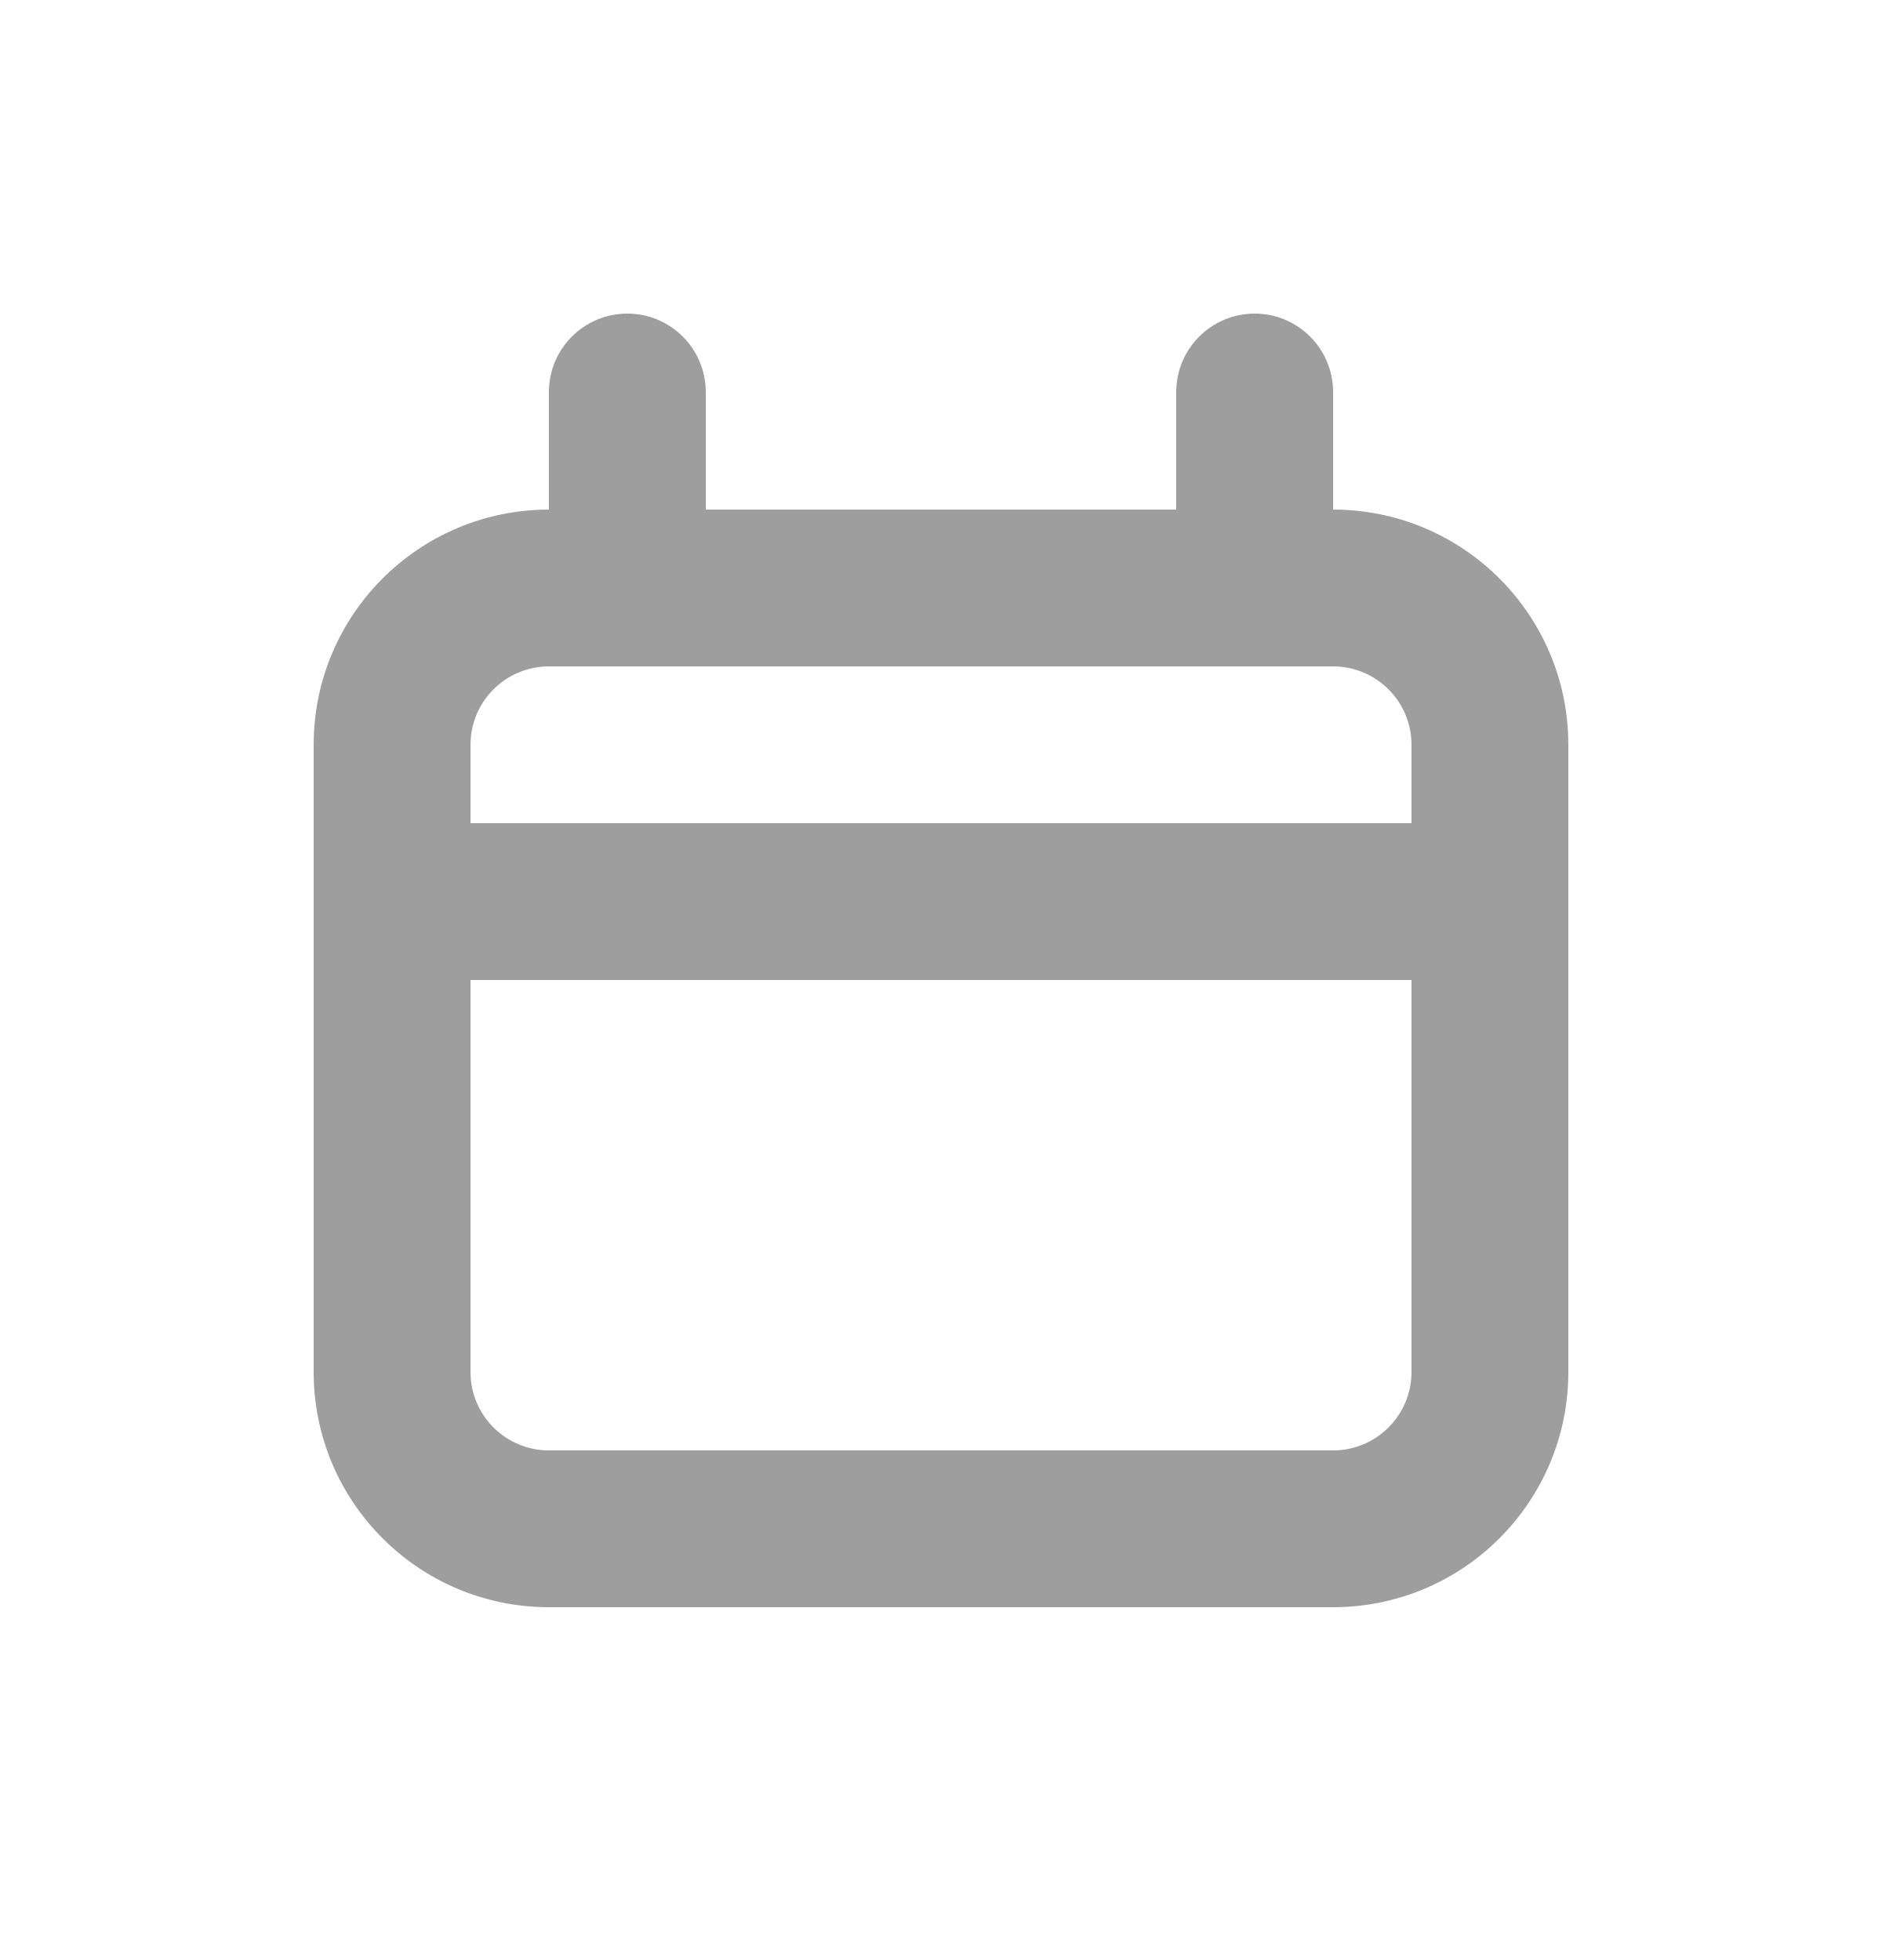
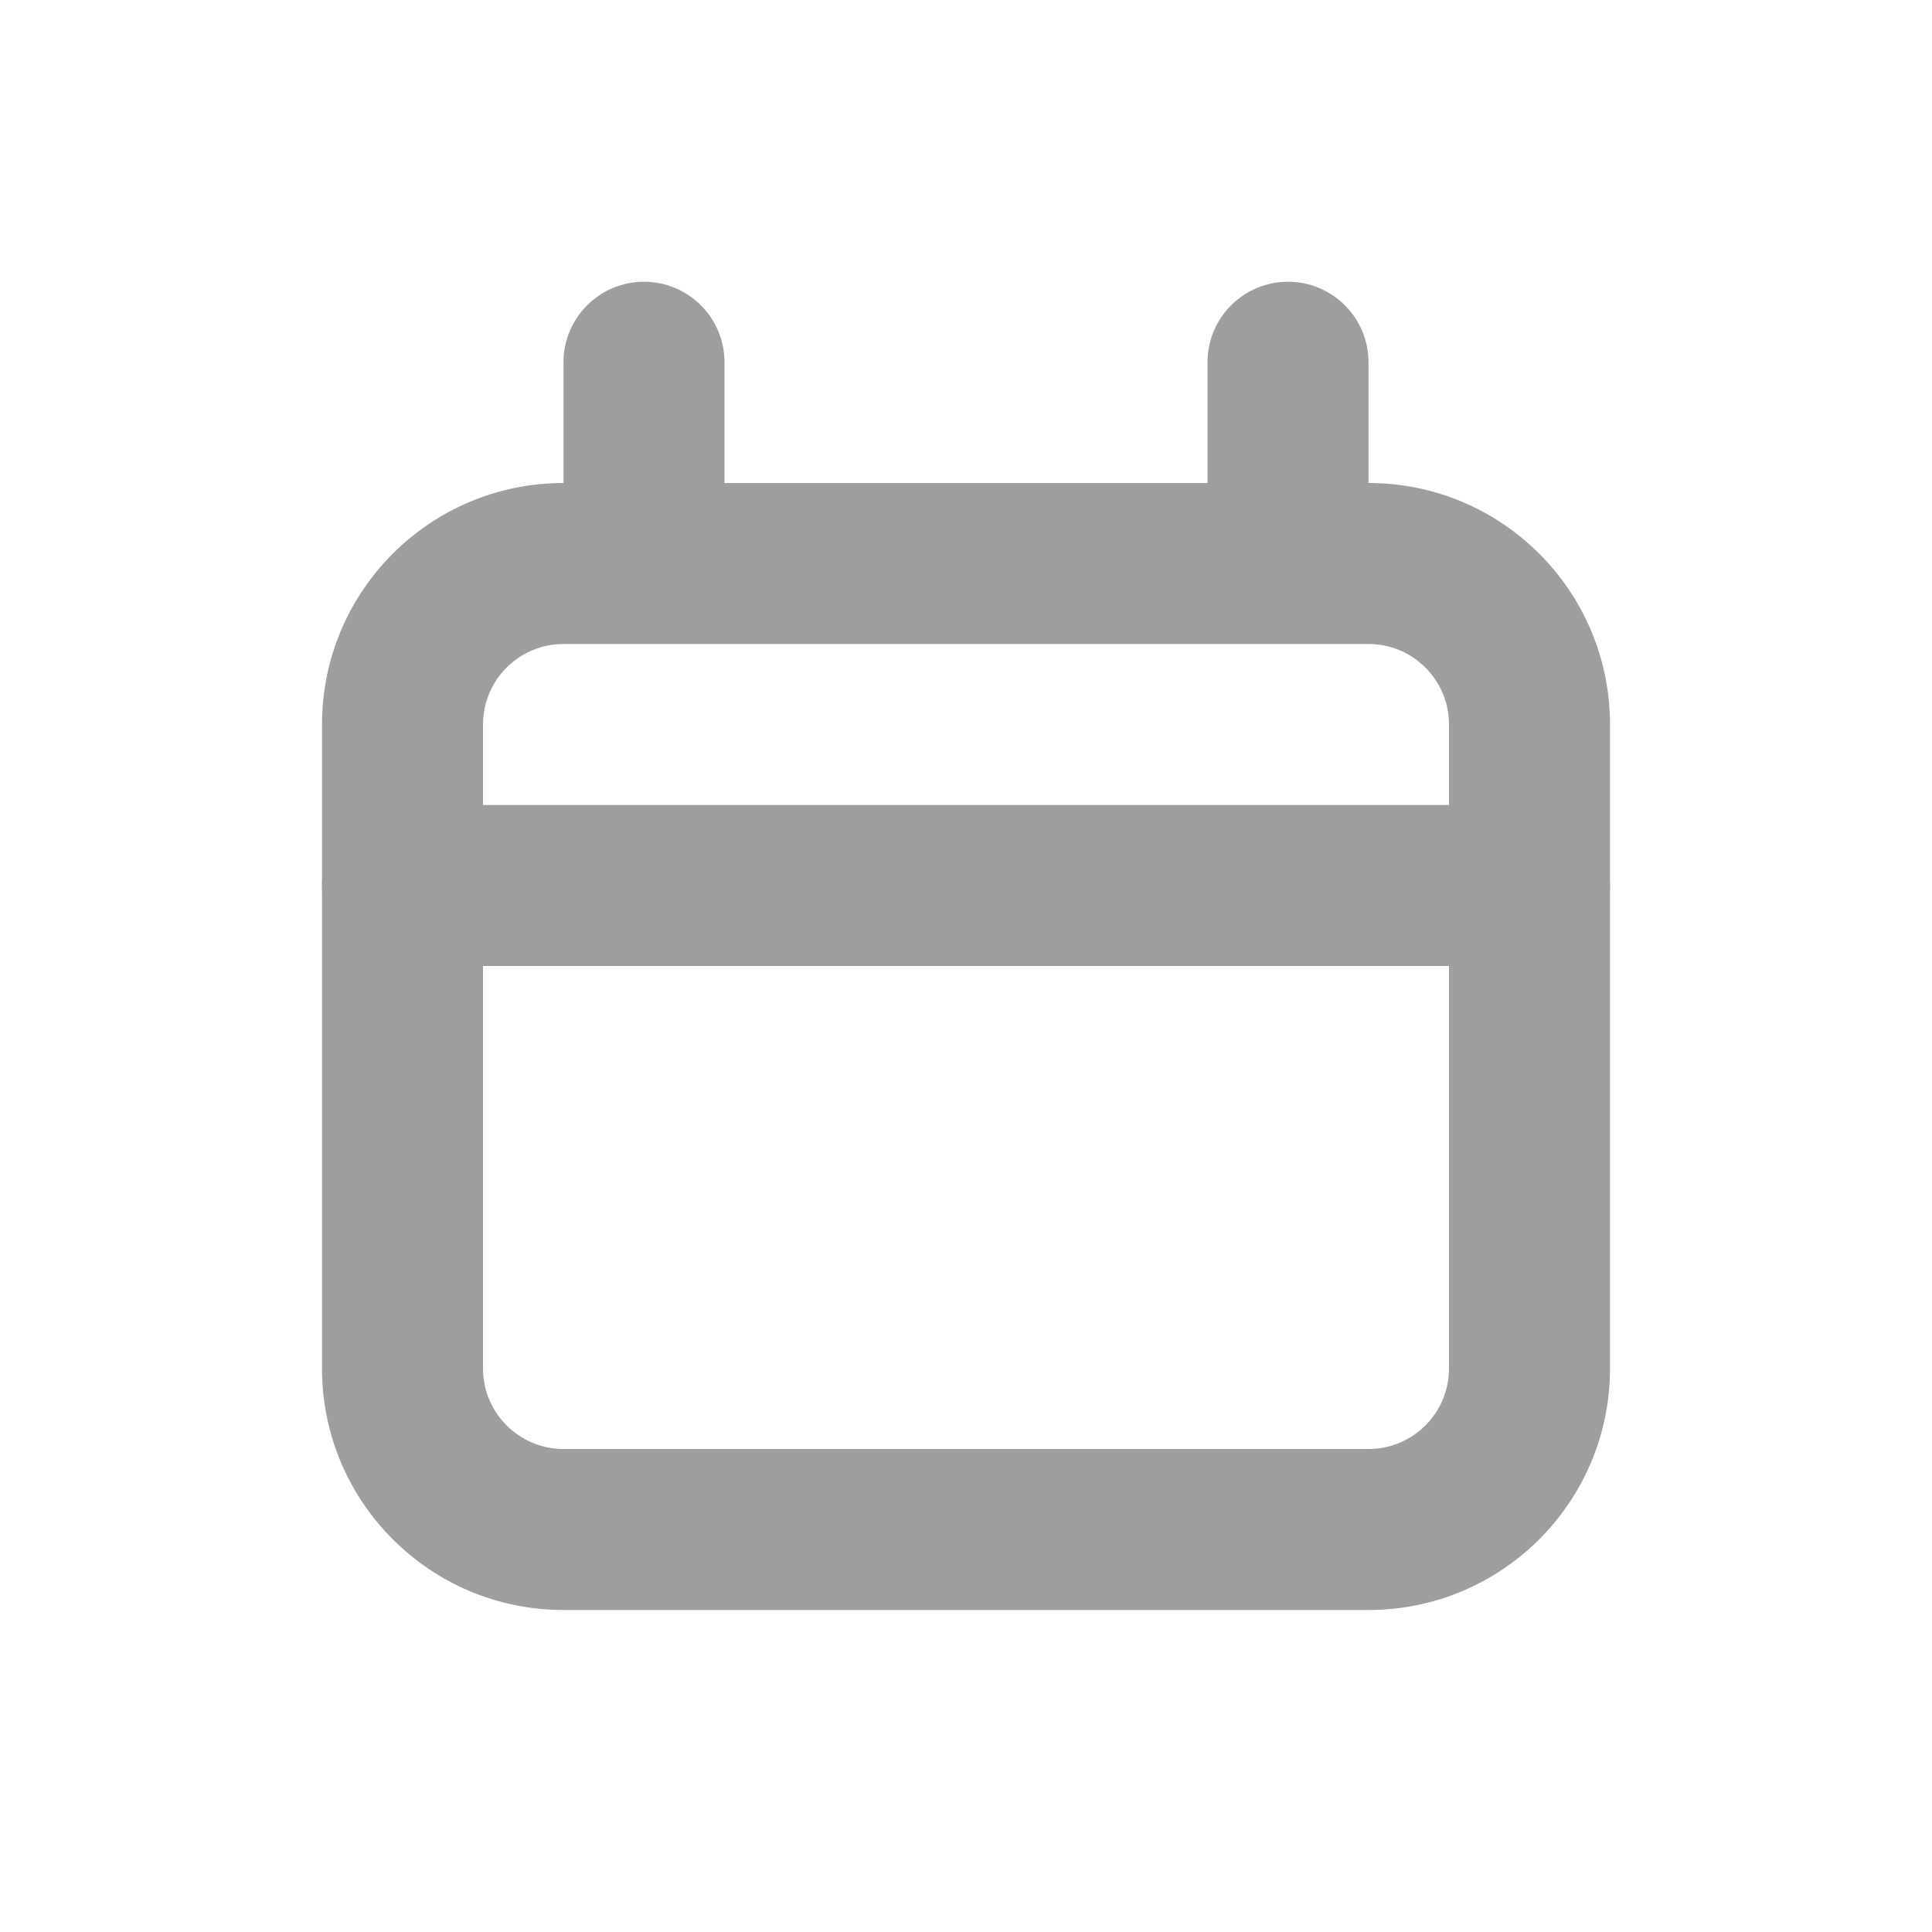
- <svg xmlns="http://www.w3.org/2000/svg" width="24" height="25" viewBox="0 0 24 25" fill="none">
-   <path fill-rule="evenodd" clip-rule="evenodd" d="M17 8.5H7C6.448 8.5 6 8.948 6 9.5V17.5C6 18.052 6.448 18.5 7 18.5H17C17.552 18.5 18 18.052 18 17.5V9.5C18 8.948 17.552 8.5 17 8.5ZM7 6.5C5.343 6.5 4 7.843 4 9.5V17.5C4 19.157 5.343 20.5 7 20.5H17C18.657 20.5 20 19.157 20 17.5V9.5C20 7.843 18.657 6.5 17 6.5H7Z" fill="#9E9E9E" />
-   <path fill-rule="evenodd" clip-rule="evenodd" d="M5 10.5C4.448 10.5 4 10.948 4 11.5C4 12.052 4.448 12.5 5 12.5H19C19.552 12.5 20 12.052 20 11.5C20 10.948 19.552 10.5 19 10.5H5Z" fill="#9E9E9E" />
-   <path d="M7 5C7 4.448 7.448 4 8 4C8.552 4 9 4.448 9 5V7C9 7.552 8.552 8 8 8C7.448 8 7 7.552 7 7V5Z" fill="#9E9E9E" />
-   <path d="M15 5C15 4.448 15.448 4 16 4C16.552 4 17 4.448 17 5V7C17 7.552 16.552 8 16 8C15.448 8 15 7.552 15 7V5Z" fill="#9E9E9E" />
+ <svg xmlns="http://www.w3.org/2000/svg" width="24" height="24" viewBox="0 0 24 24" fill="none">
+   <path fill-rule="evenodd" clip-rule="evenodd" d="M17 8H7C6.448 8 6 8.448 6 9V17C6 17.552 6.448 18 7 18H17C17.552 18 18 17.552 18 17V9C18 8.448 17.552 8 17 8ZM7 6C5.343 6 4 7.343 4 9V17C4 18.657 5.343 20 7 20H17C18.657 20 20 18.657 20 17V9C20 7.343 18.657 6 17 6H7Z" fill="#9E9E9E" />
+   <path fill-rule="evenodd" clip-rule="evenodd" d="M5 10C4.448 10 4 10.448 4 11C4 11.552 4.448 12 5 12H19C19.552 12 20 11.552 20 11C20 10.448 19.552 10 19 10H5Z" fill="#9E9E9E" />
+   <path d="M7 4.5C7 3.948 7.448 3.5 8 3.5C8.552 3.5 9 3.948 9 4.5V6.5C9 7.052 8.552 7.5 8 7.5C7.448 7.5 7 7.052 7 6.5V4.5Z" fill="#9E9E9E" />
+   <path d="M15 4.5C15 3.948 15.448 3.5 16 3.5C16.552 3.5 17 3.948 17 4.5V6.5C17 7.052 16.552 7.5 16 7.5C15.448 7.5 15 7.052 15 6.5V4.5Z" fill="#9E9E9E" />
</svg>
